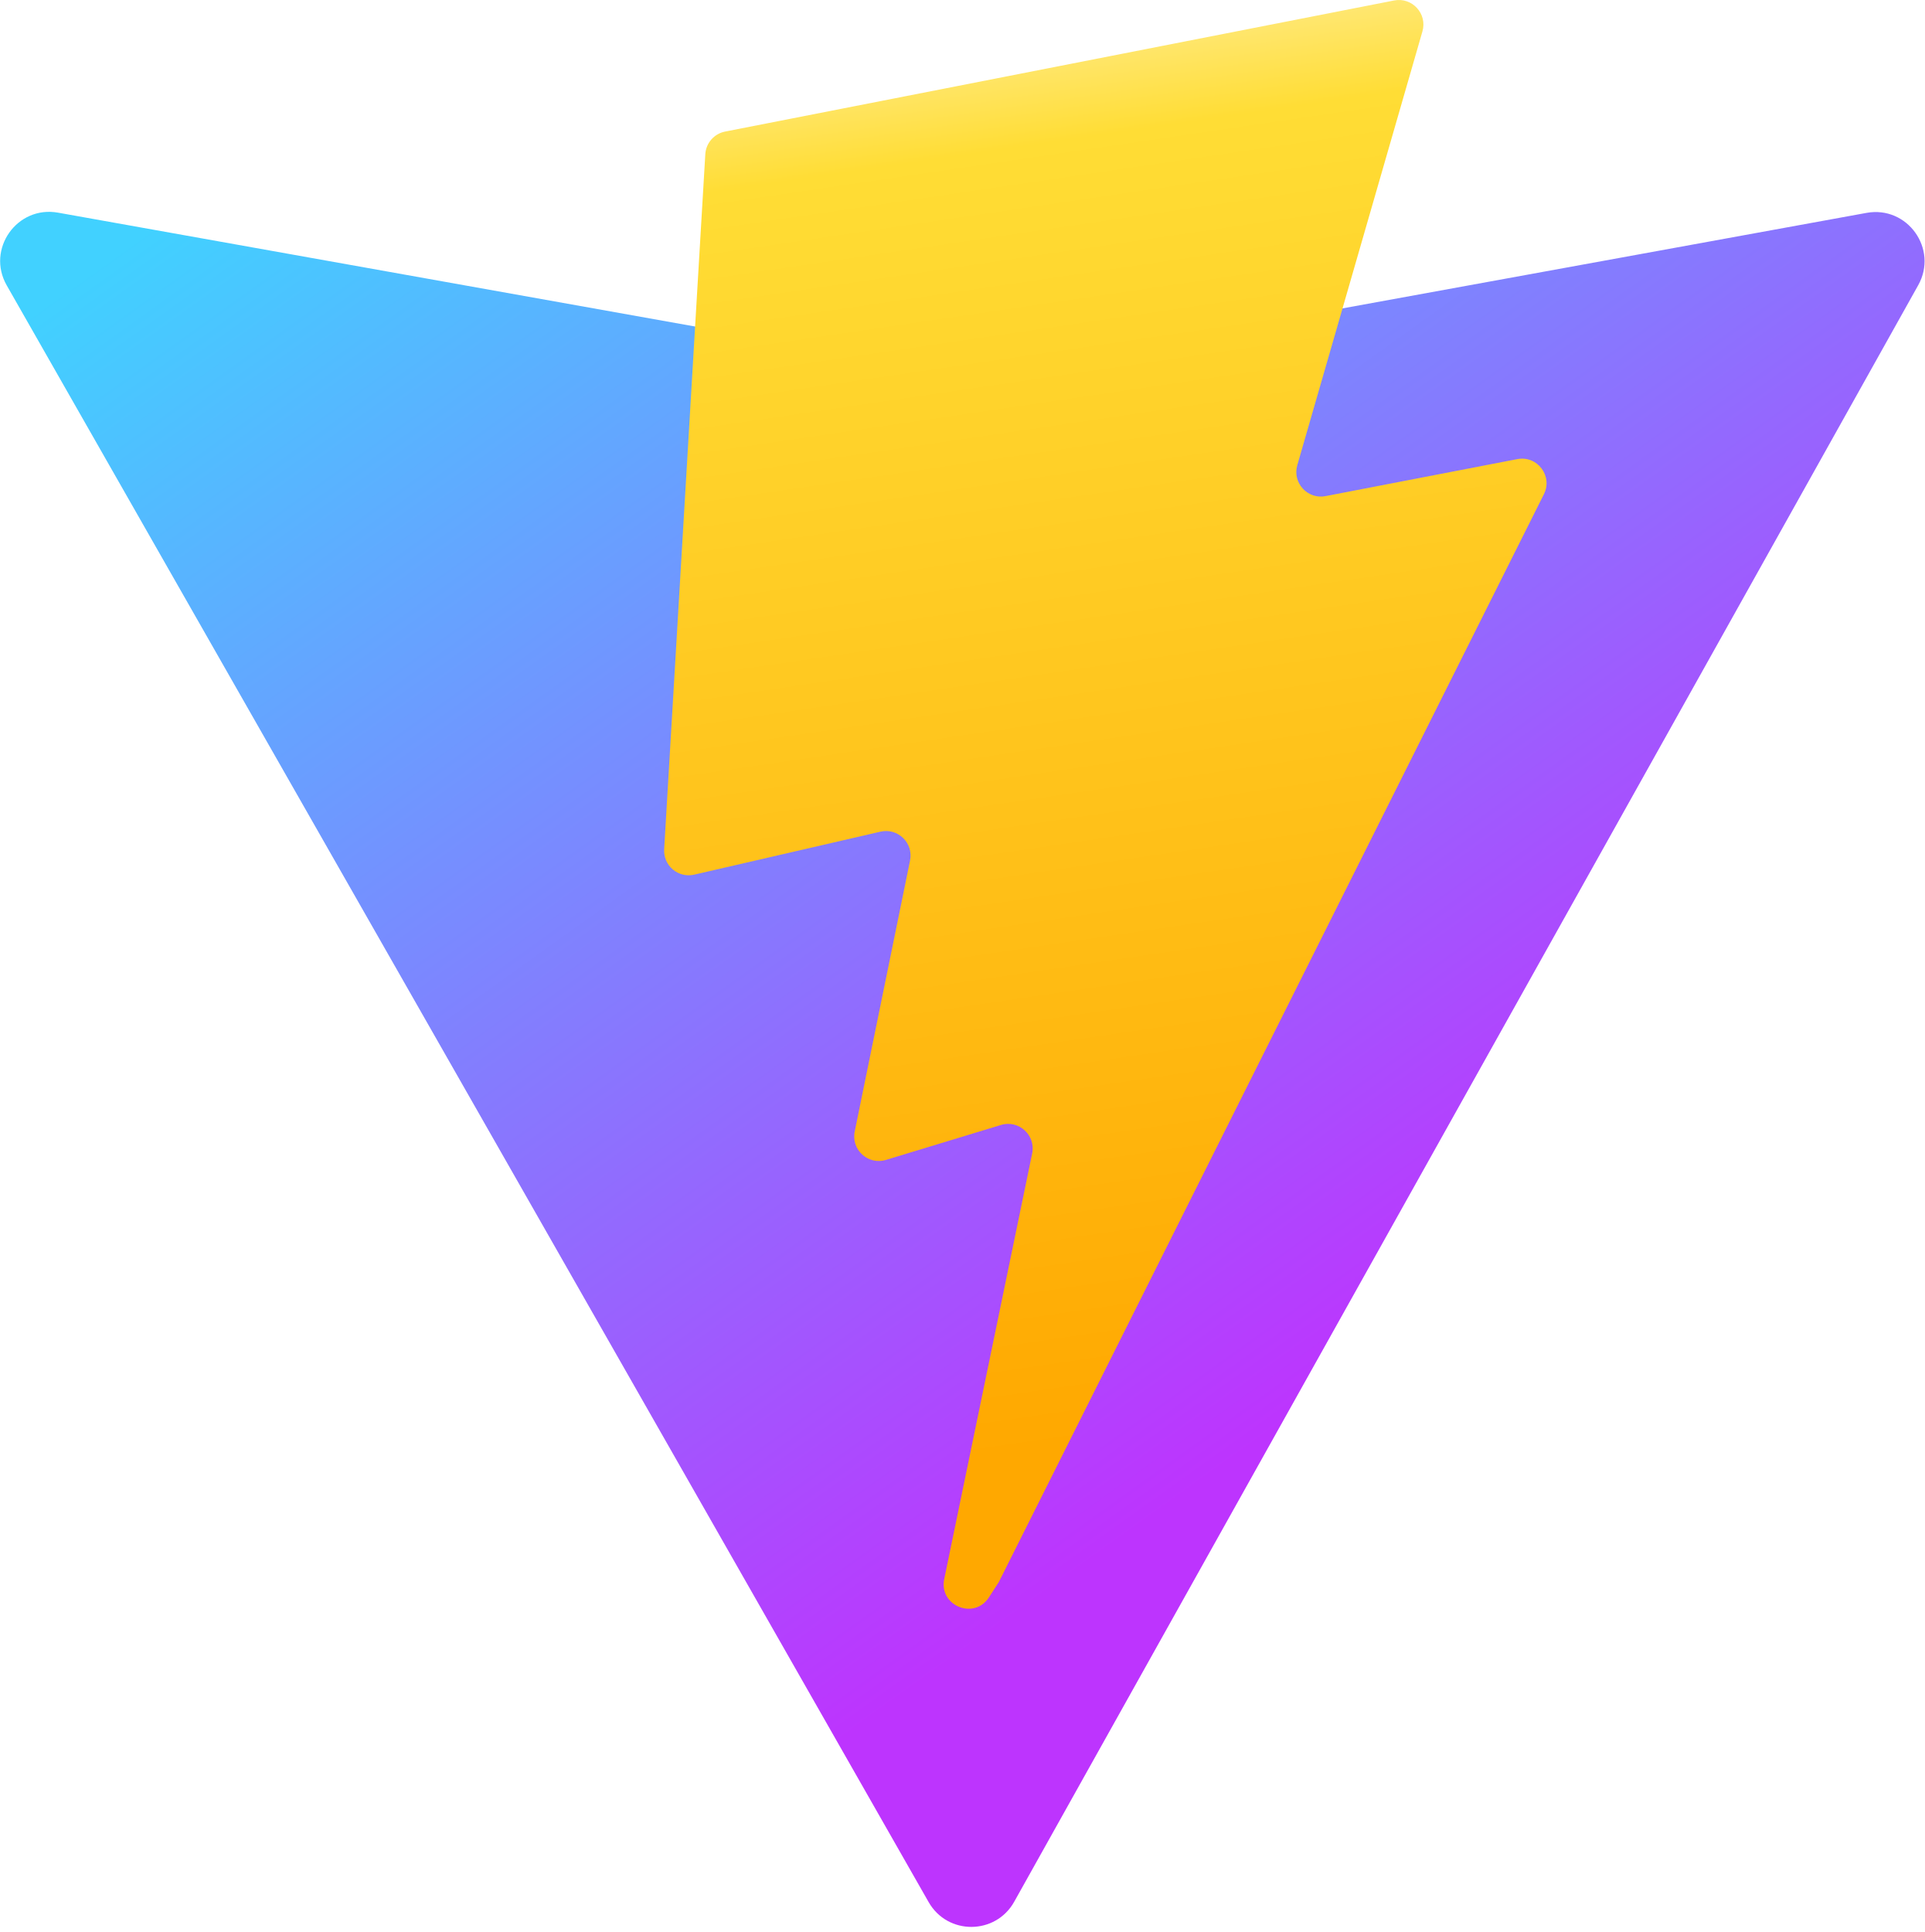
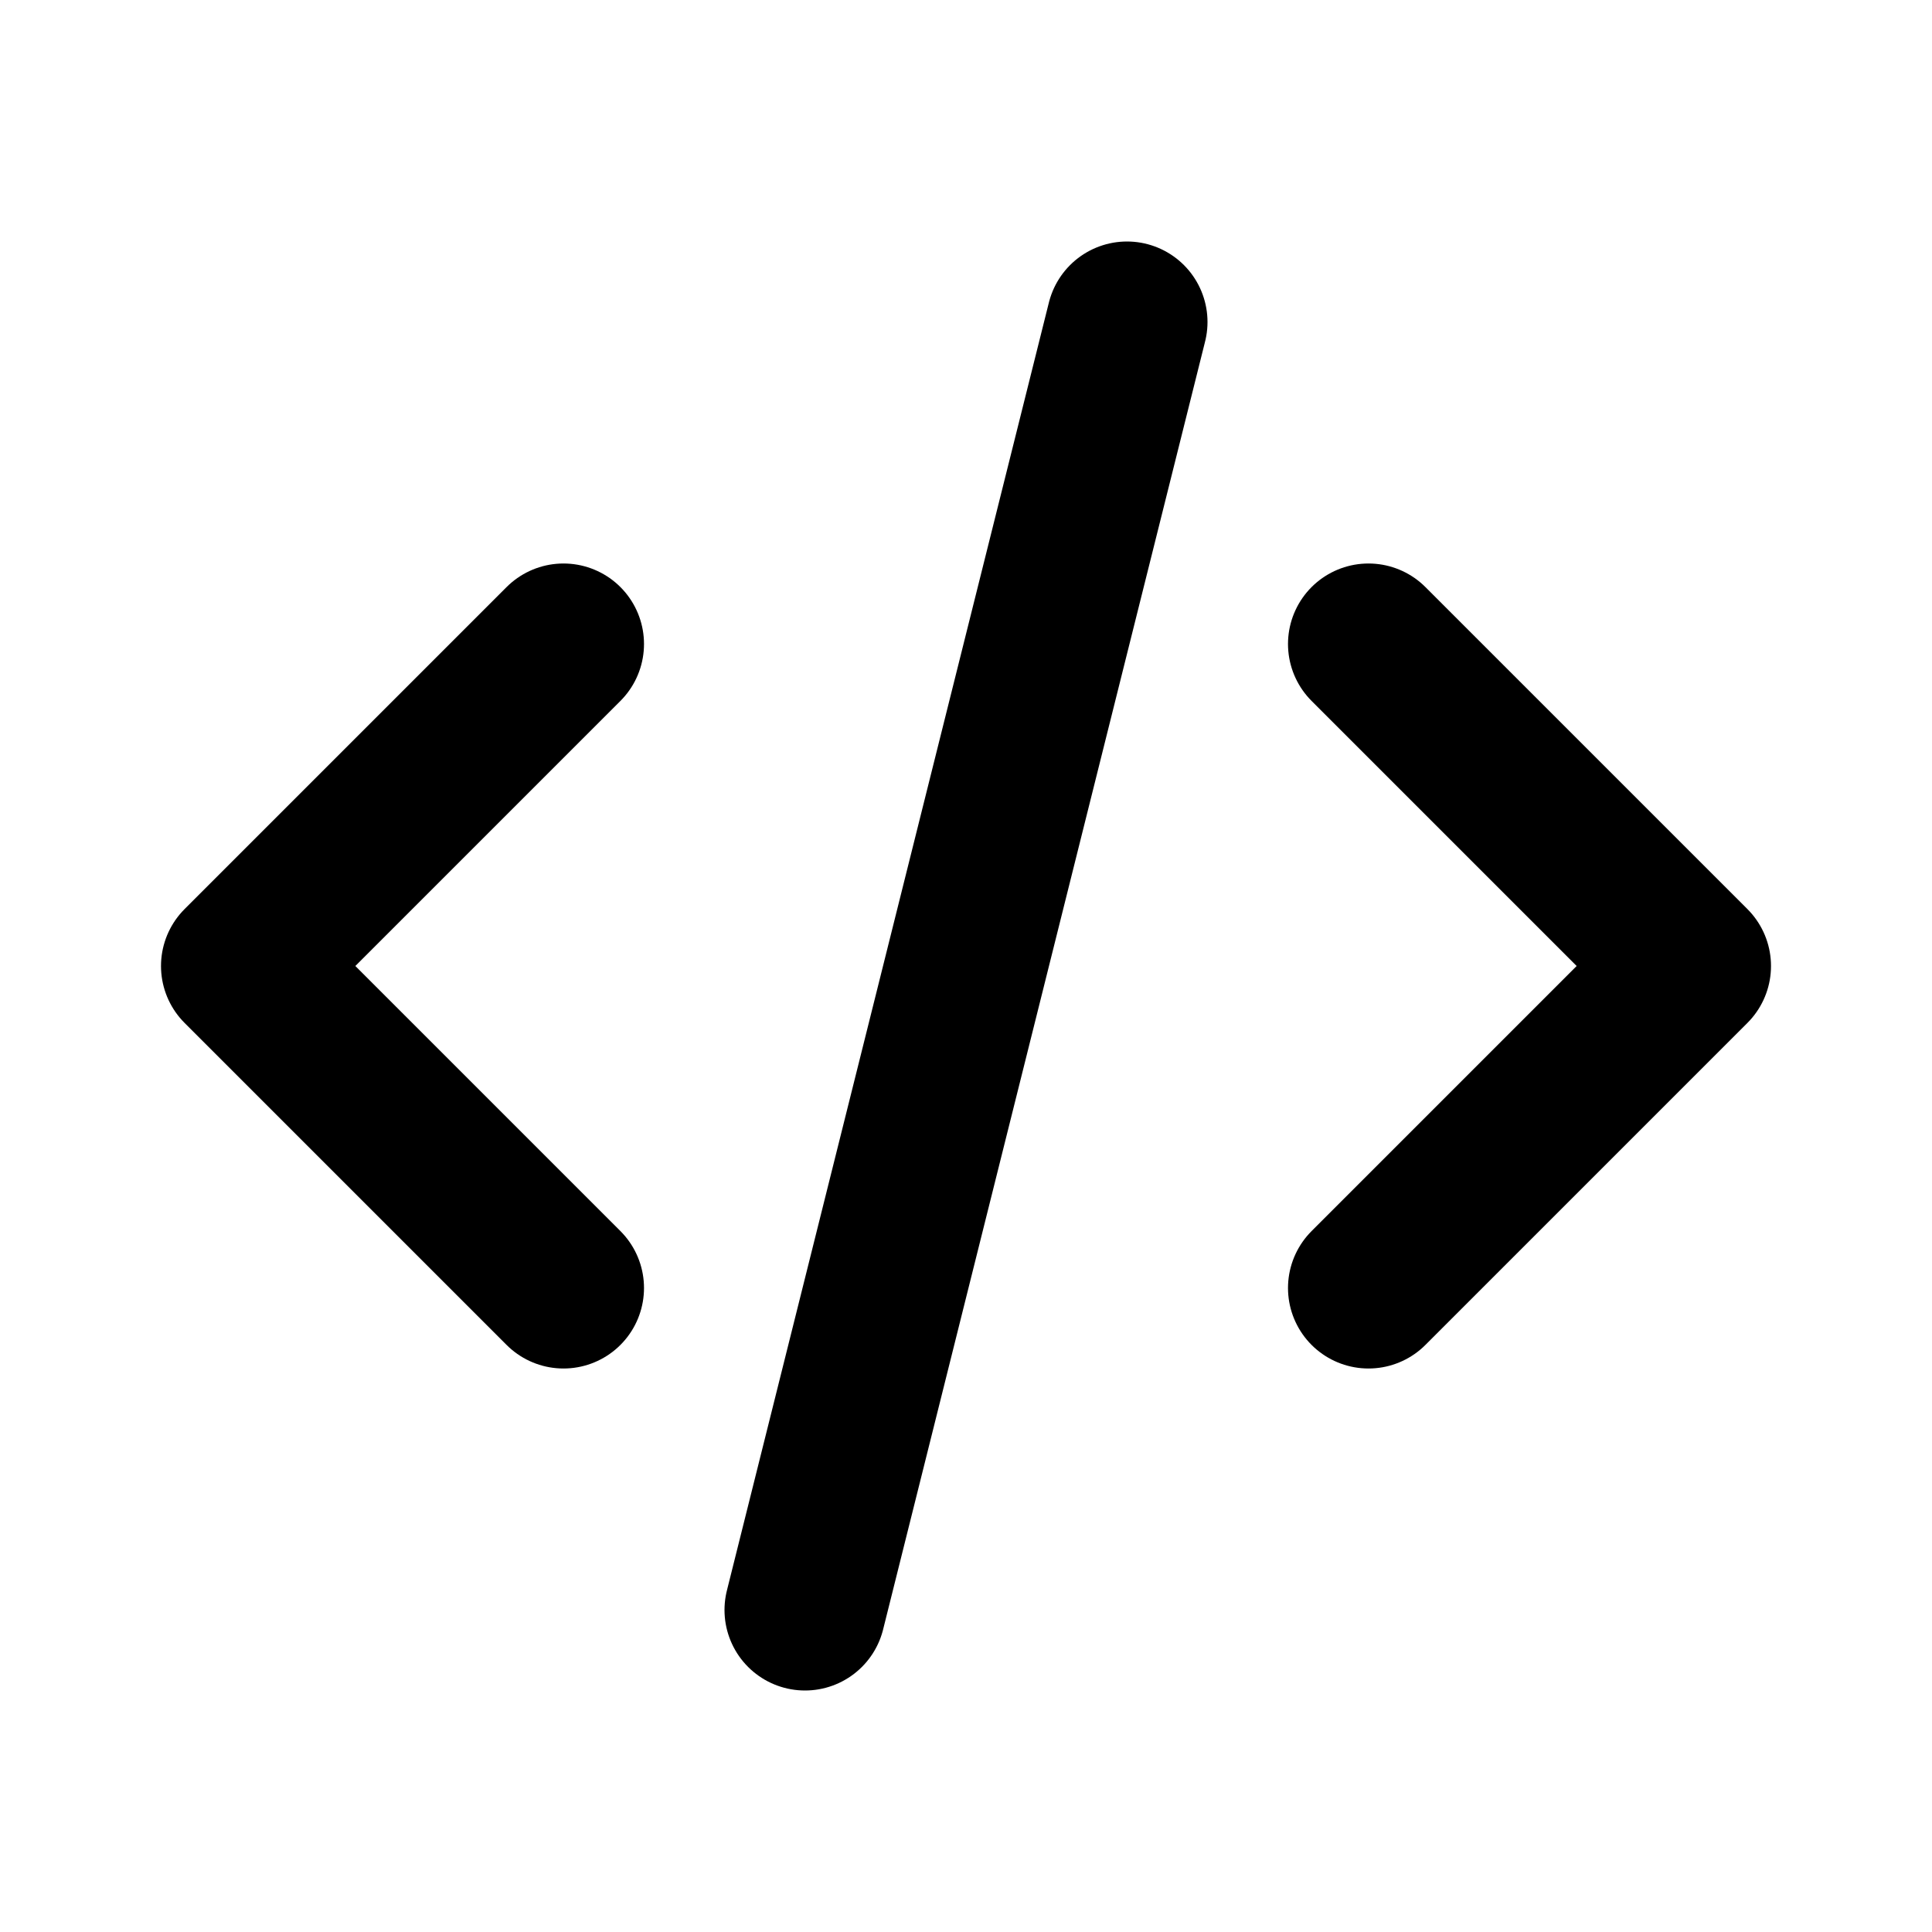
- <svg xmlns="http://www.w3.org/2000/svg" aria-hidden="true" role="img" class="iconify iconify--logos" width="31.88" height="32" preserveAspectRatio="xMidYMid meet" viewBox="0 0 256 257">
-   <defs>
-     <linearGradient id="IconifyId1813088fe1fbc01fb466" x1="-.828%" x2="57.636%" y1="7.652%" y2="78.411%">
-       <stop offset="0%" stop-color="#41D1FF" />
-       <stop offset="100%" stop-color="#BD34FE" />
-     </linearGradient>
-     <linearGradient id="IconifyId1813088fe1fbc01fb467" x1="43.376%" x2="50.316%" y1="2.242%" y2="89.03%">
-       <stop offset="0%" stop-color="#FFEA83" />
-       <stop offset="8.333%" stop-color="#FFDD35" />
-       <stop offset="100%" stop-color="#FFA800" />
-     </linearGradient>
-   </defs>
-   <path fill="url(#IconifyId1813088fe1fbc01fb466)" d="M255.153 37.938L134.897 252.976c-2.483 4.44-8.862 4.466-11.382.048L.875 37.958c-2.746-4.814 1.371-10.646 6.827-9.67l120.385 21.517a6.537 6.537 0 0 0 2.322-.004l117.867-21.483c5.438-.991 9.574 4.796 6.877 9.62Z" />
-   <path fill="url(#IconifyId1813088fe1fbc01fb467)" d="M185.432.063L96.44 17.501a3.268 3.268 0 0 0-2.634 3.014l-5.474 92.456a3.268 3.268 0 0 0 3.997 3.378l24.777-5.718c2.318-.535 4.413 1.507 3.936 3.838l-7.361 36.047c-.495 2.426 1.782 4.5 4.151 3.78l15.304-4.649c2.372-.72 4.652 1.36 4.15 3.788l-11.698 56.621c-.732 3.542 3.979 5.473 5.943 2.437l1.313-2.028l72.516-144.72c1.215-2.423-.88-5.186-3.54-4.672l-25.505 4.922c-2.396.462-4.435-1.77-3.759-4.114l16.646-57.705c.677-2.35-1.37-4.583-3.769-4.113Z" />
+ <svg xmlns="http://www.w3.org/2000/svg" viewBox="0 0 24 24" stroke-width="2" stroke="currentColor" fill="none" stroke-linecap="round" stroke-linejoin="round">
+   <path stroke="none" d="M0 0h24v24H0z" fill="none" />
+   <path d="M7 8l-4 4l4 4" />
+   <path d="M17 8l4 4l-4 4" />
+   <path d="M14 4l-4 16" />
</svg>
